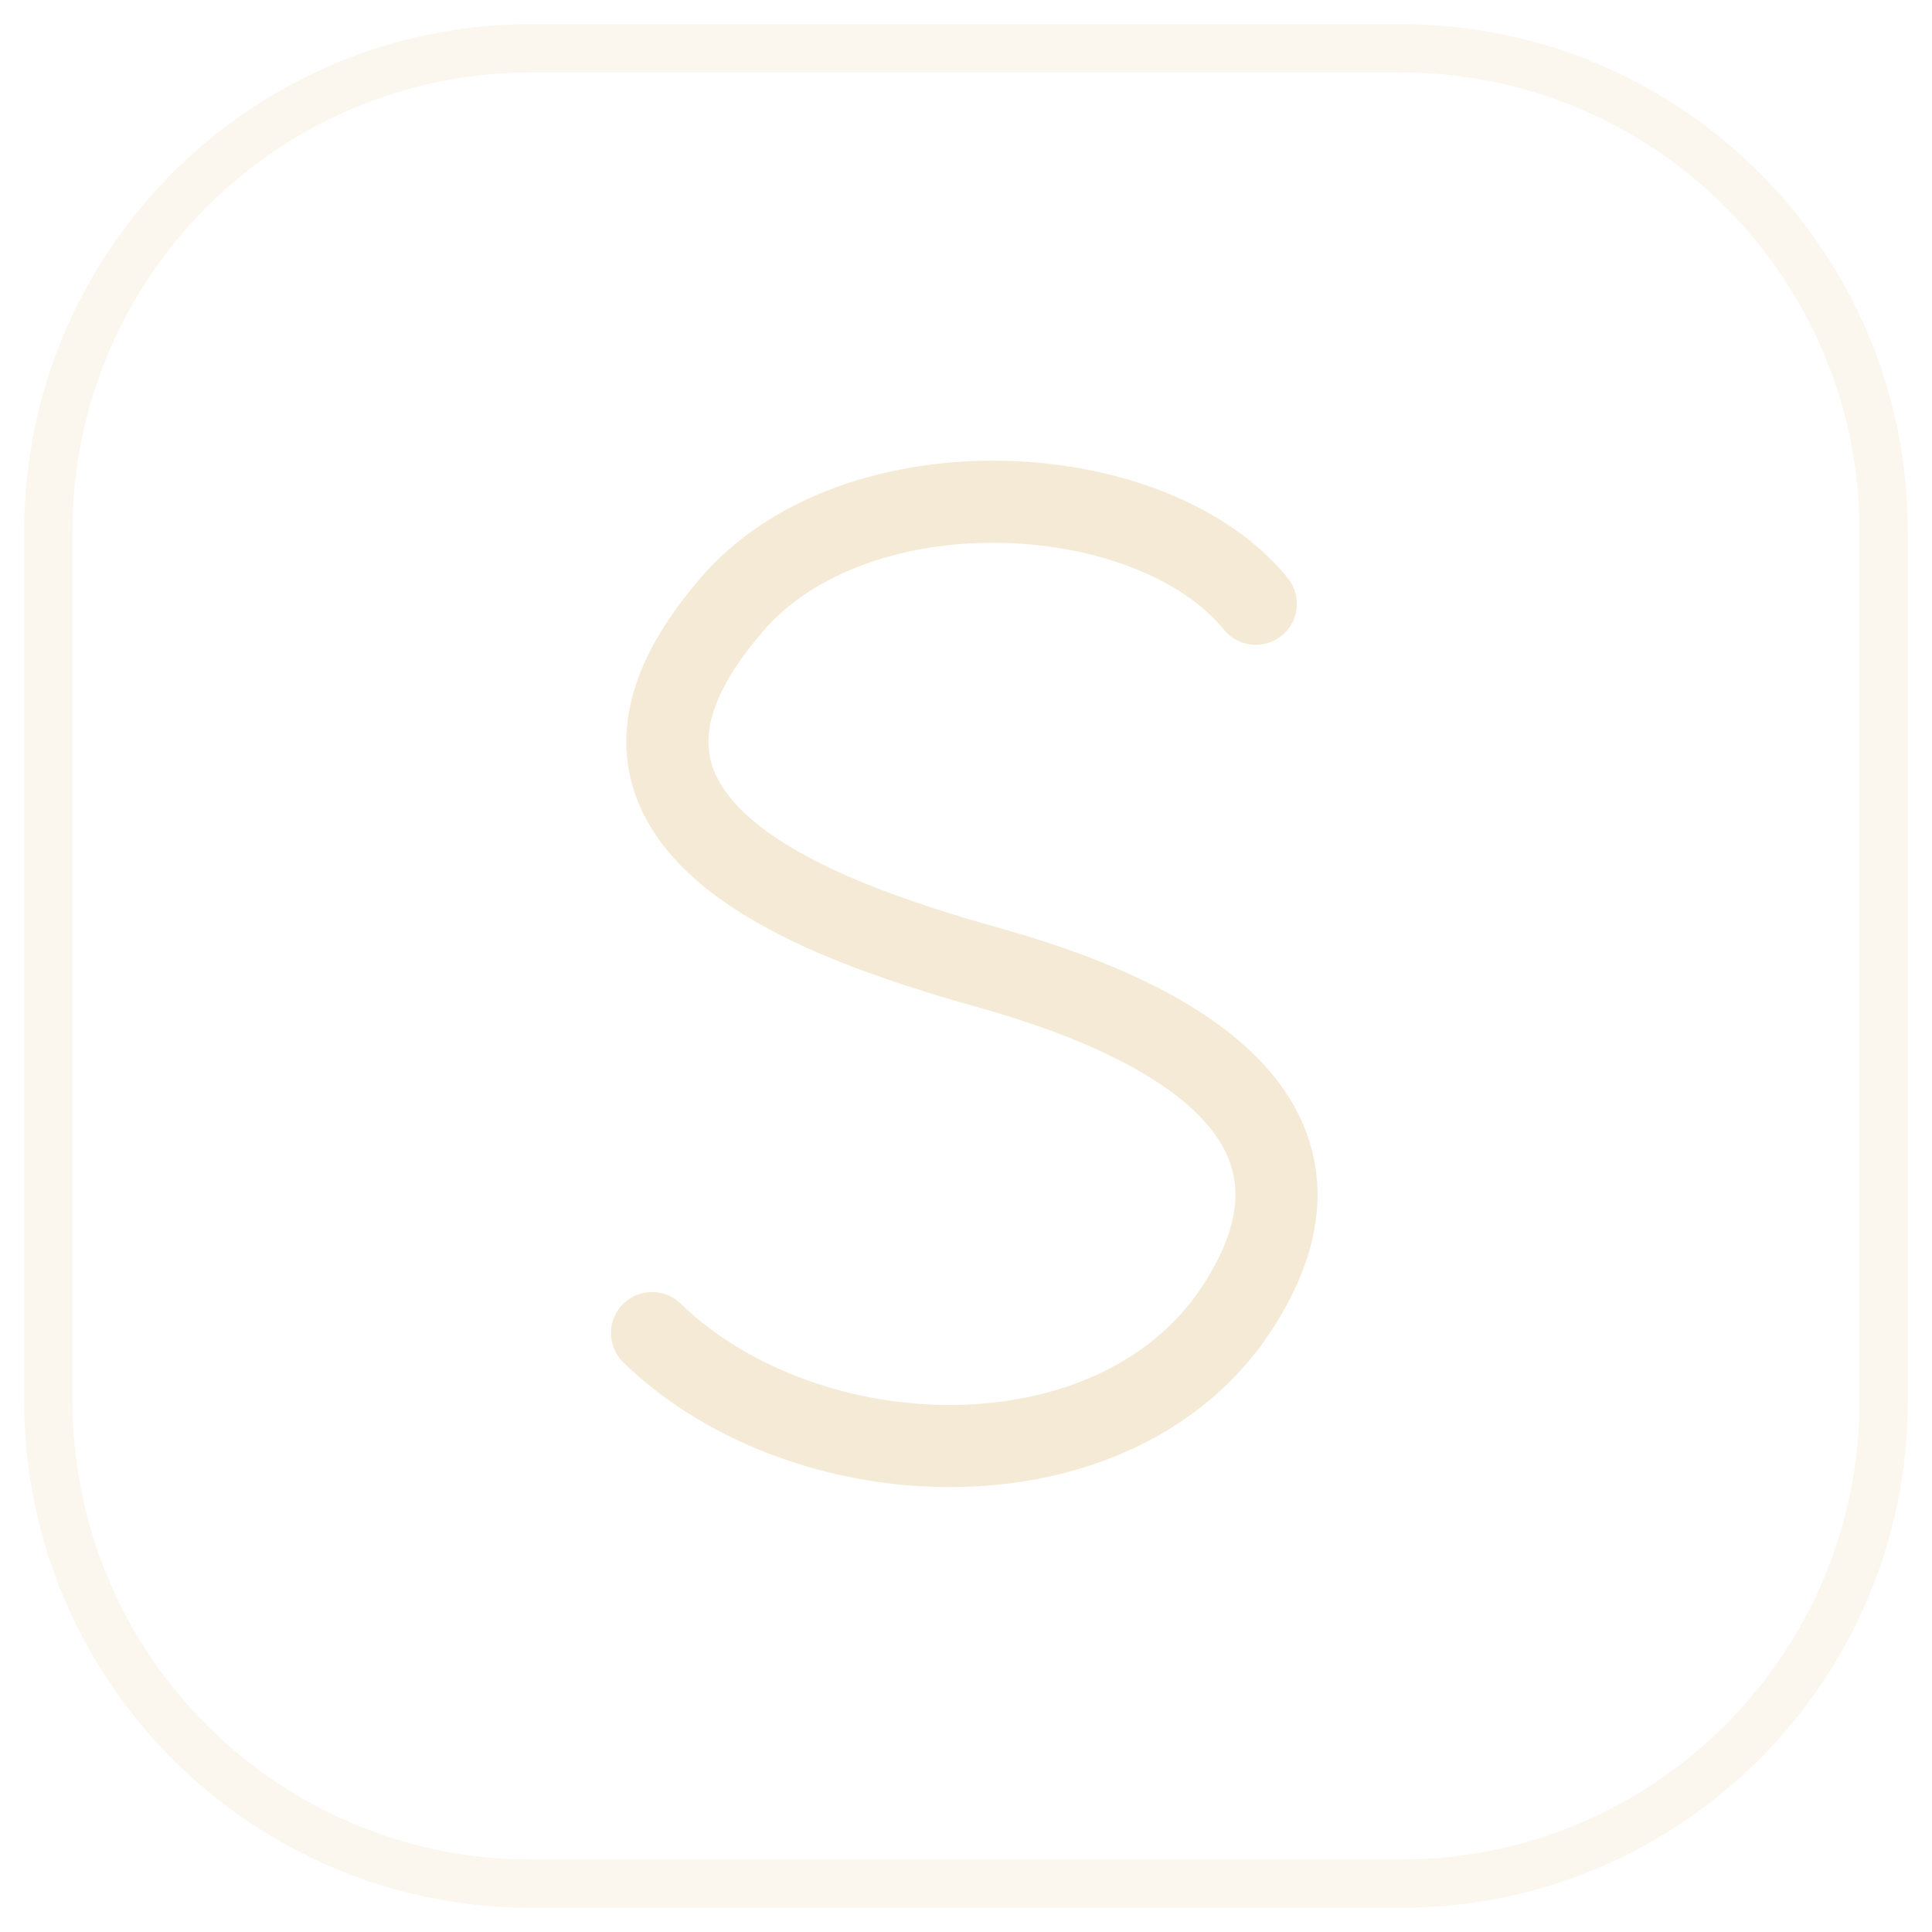
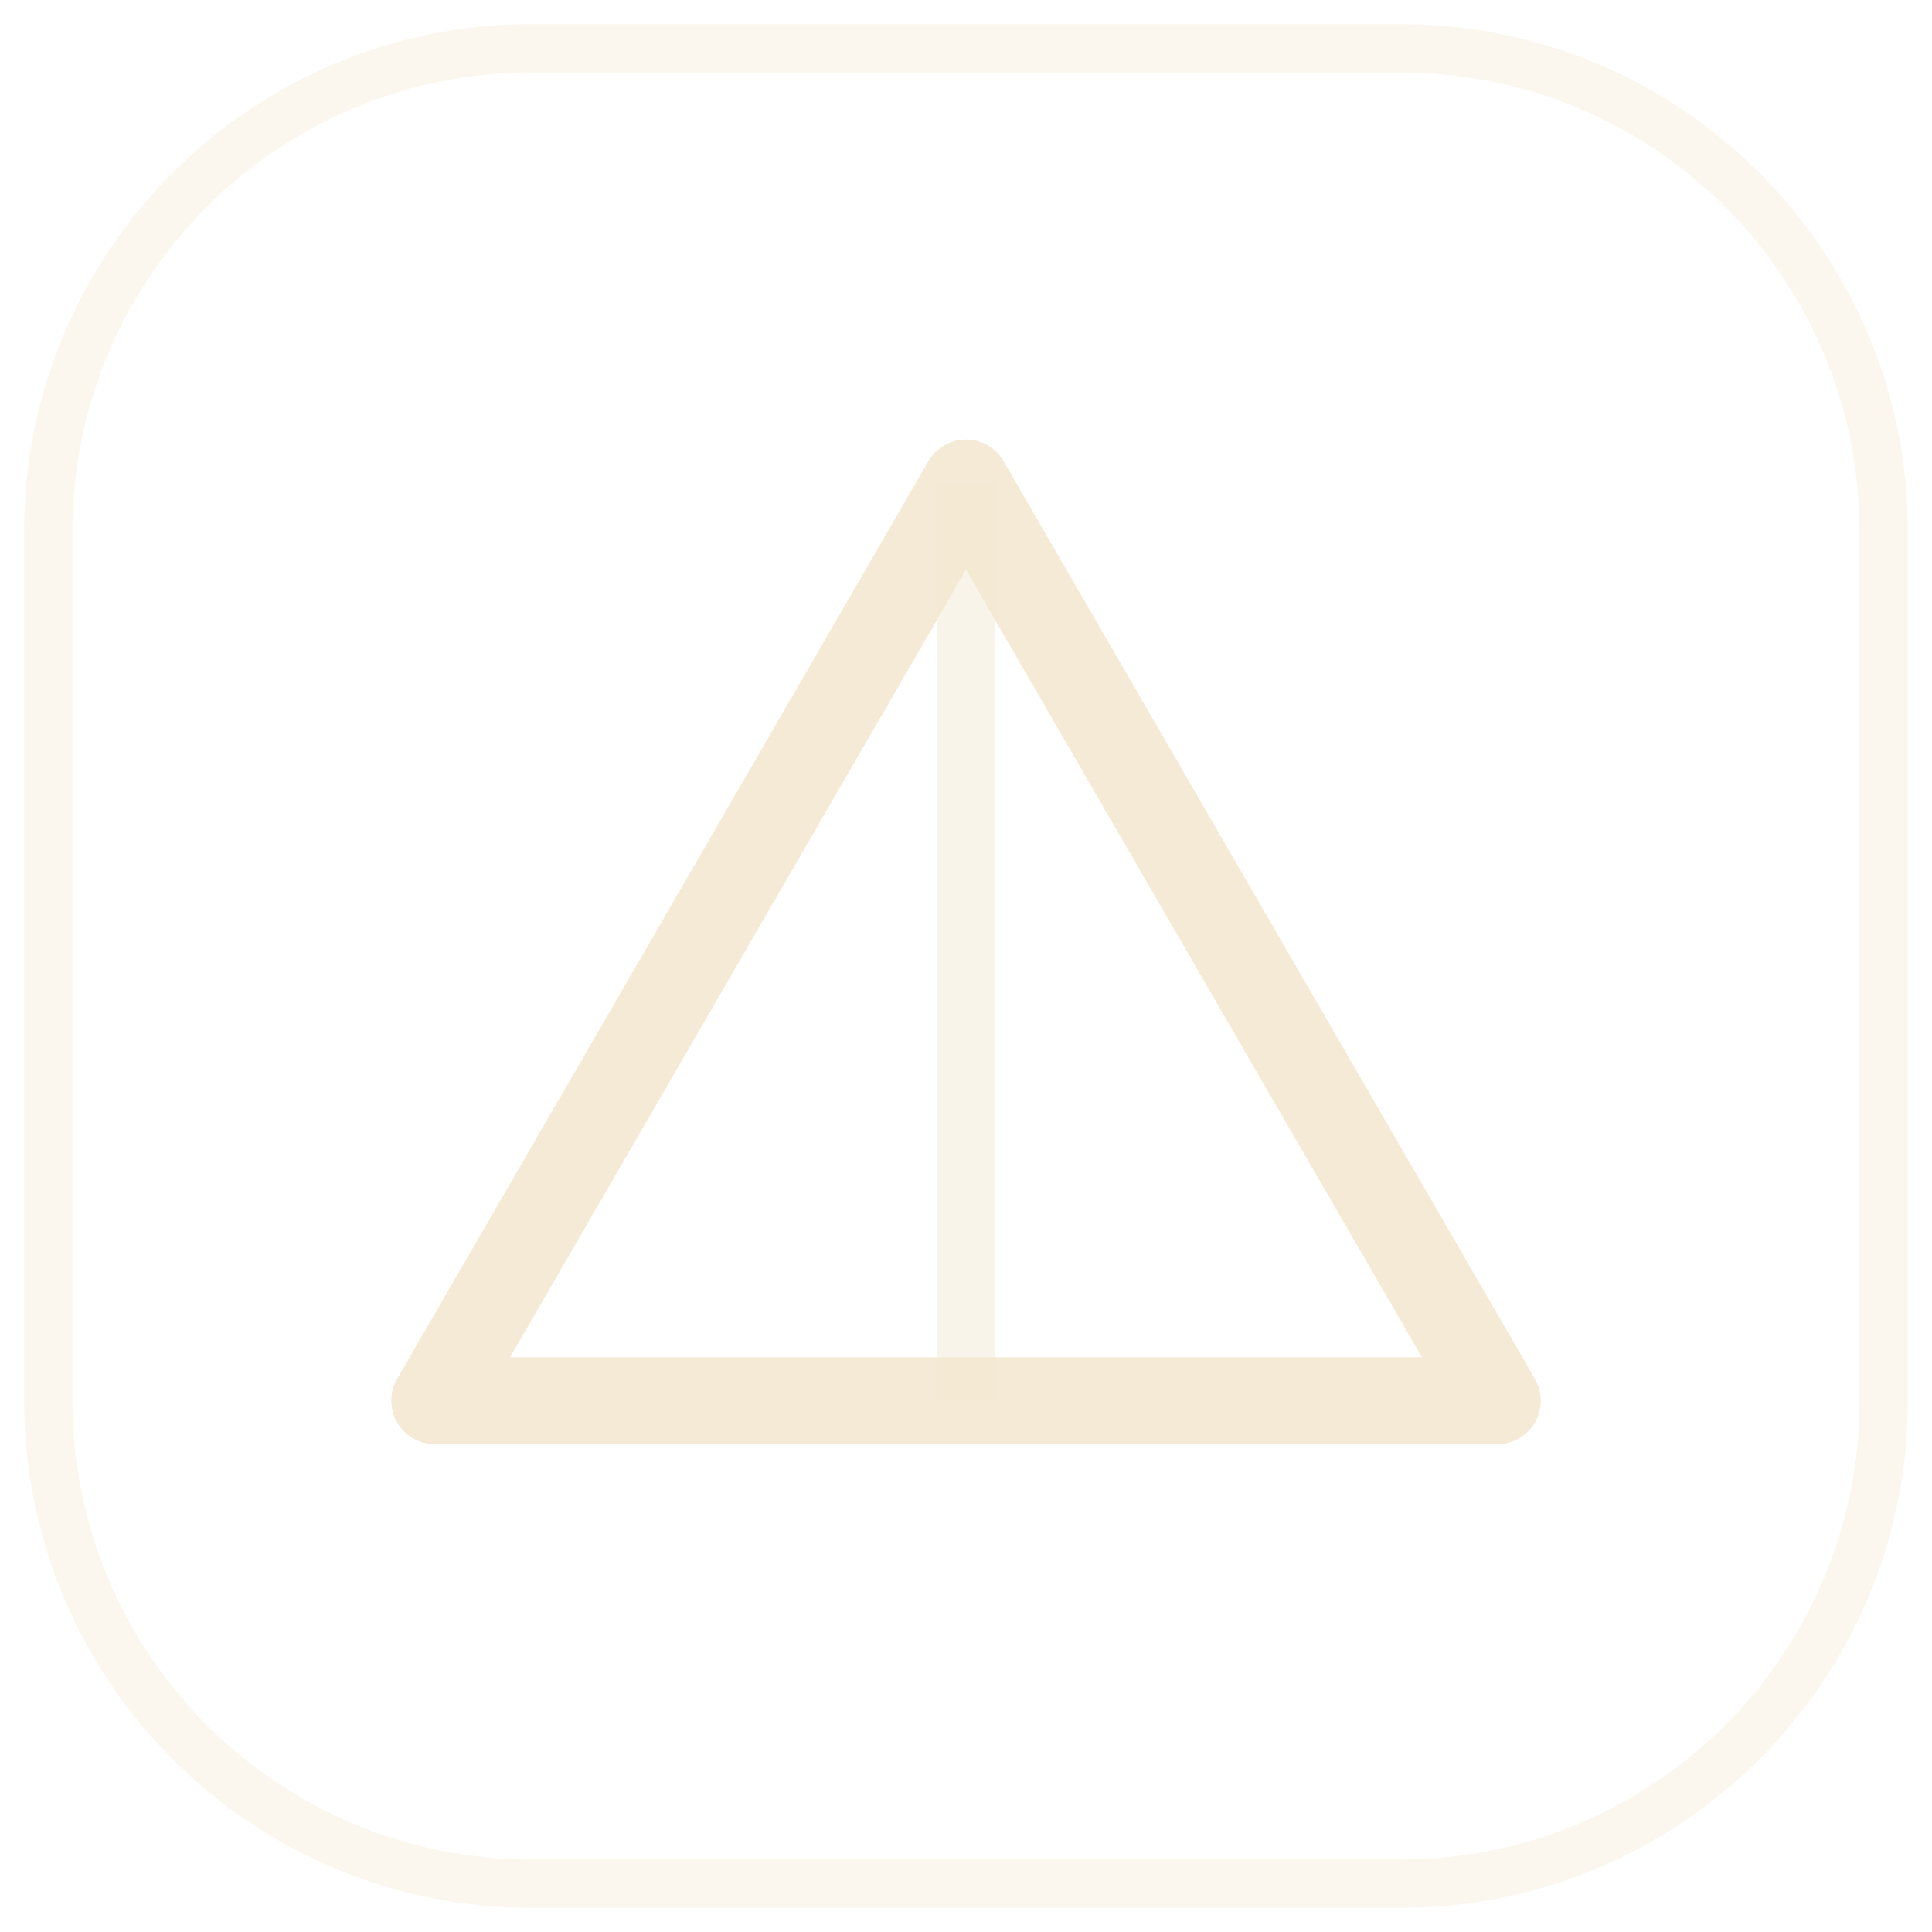
<svg xmlns="http://www.w3.org/2000/svg" viewBox="0 0 40 40" fill="none">
  <rect x="1" y="1" width="38" height="38" rx="10" stroke="#f5ead5" stroke-opacity=".38" />
-   <path d="M26 12.5c-2.2-2.7-8.5-3-11 .2-3.8 4.6 2.5 6.5 5.7 7.4 3.8 1.1 7.4 3.2 4.9 7-2.5 3.8-8.9 3.6-12.1.5" stroke="#f5ead5" stroke-width="1.7" stroke-linecap="round" />
+   <path d="M20 10L31 29H9L20 10Z" stroke="#f5ead5" stroke-width="1.8" stroke-linejoin="round" />
+   <path d="M20 10V29" stroke="#f5ead5" stroke-width="1.2" stroke-opacity=".5" />
</svg>
